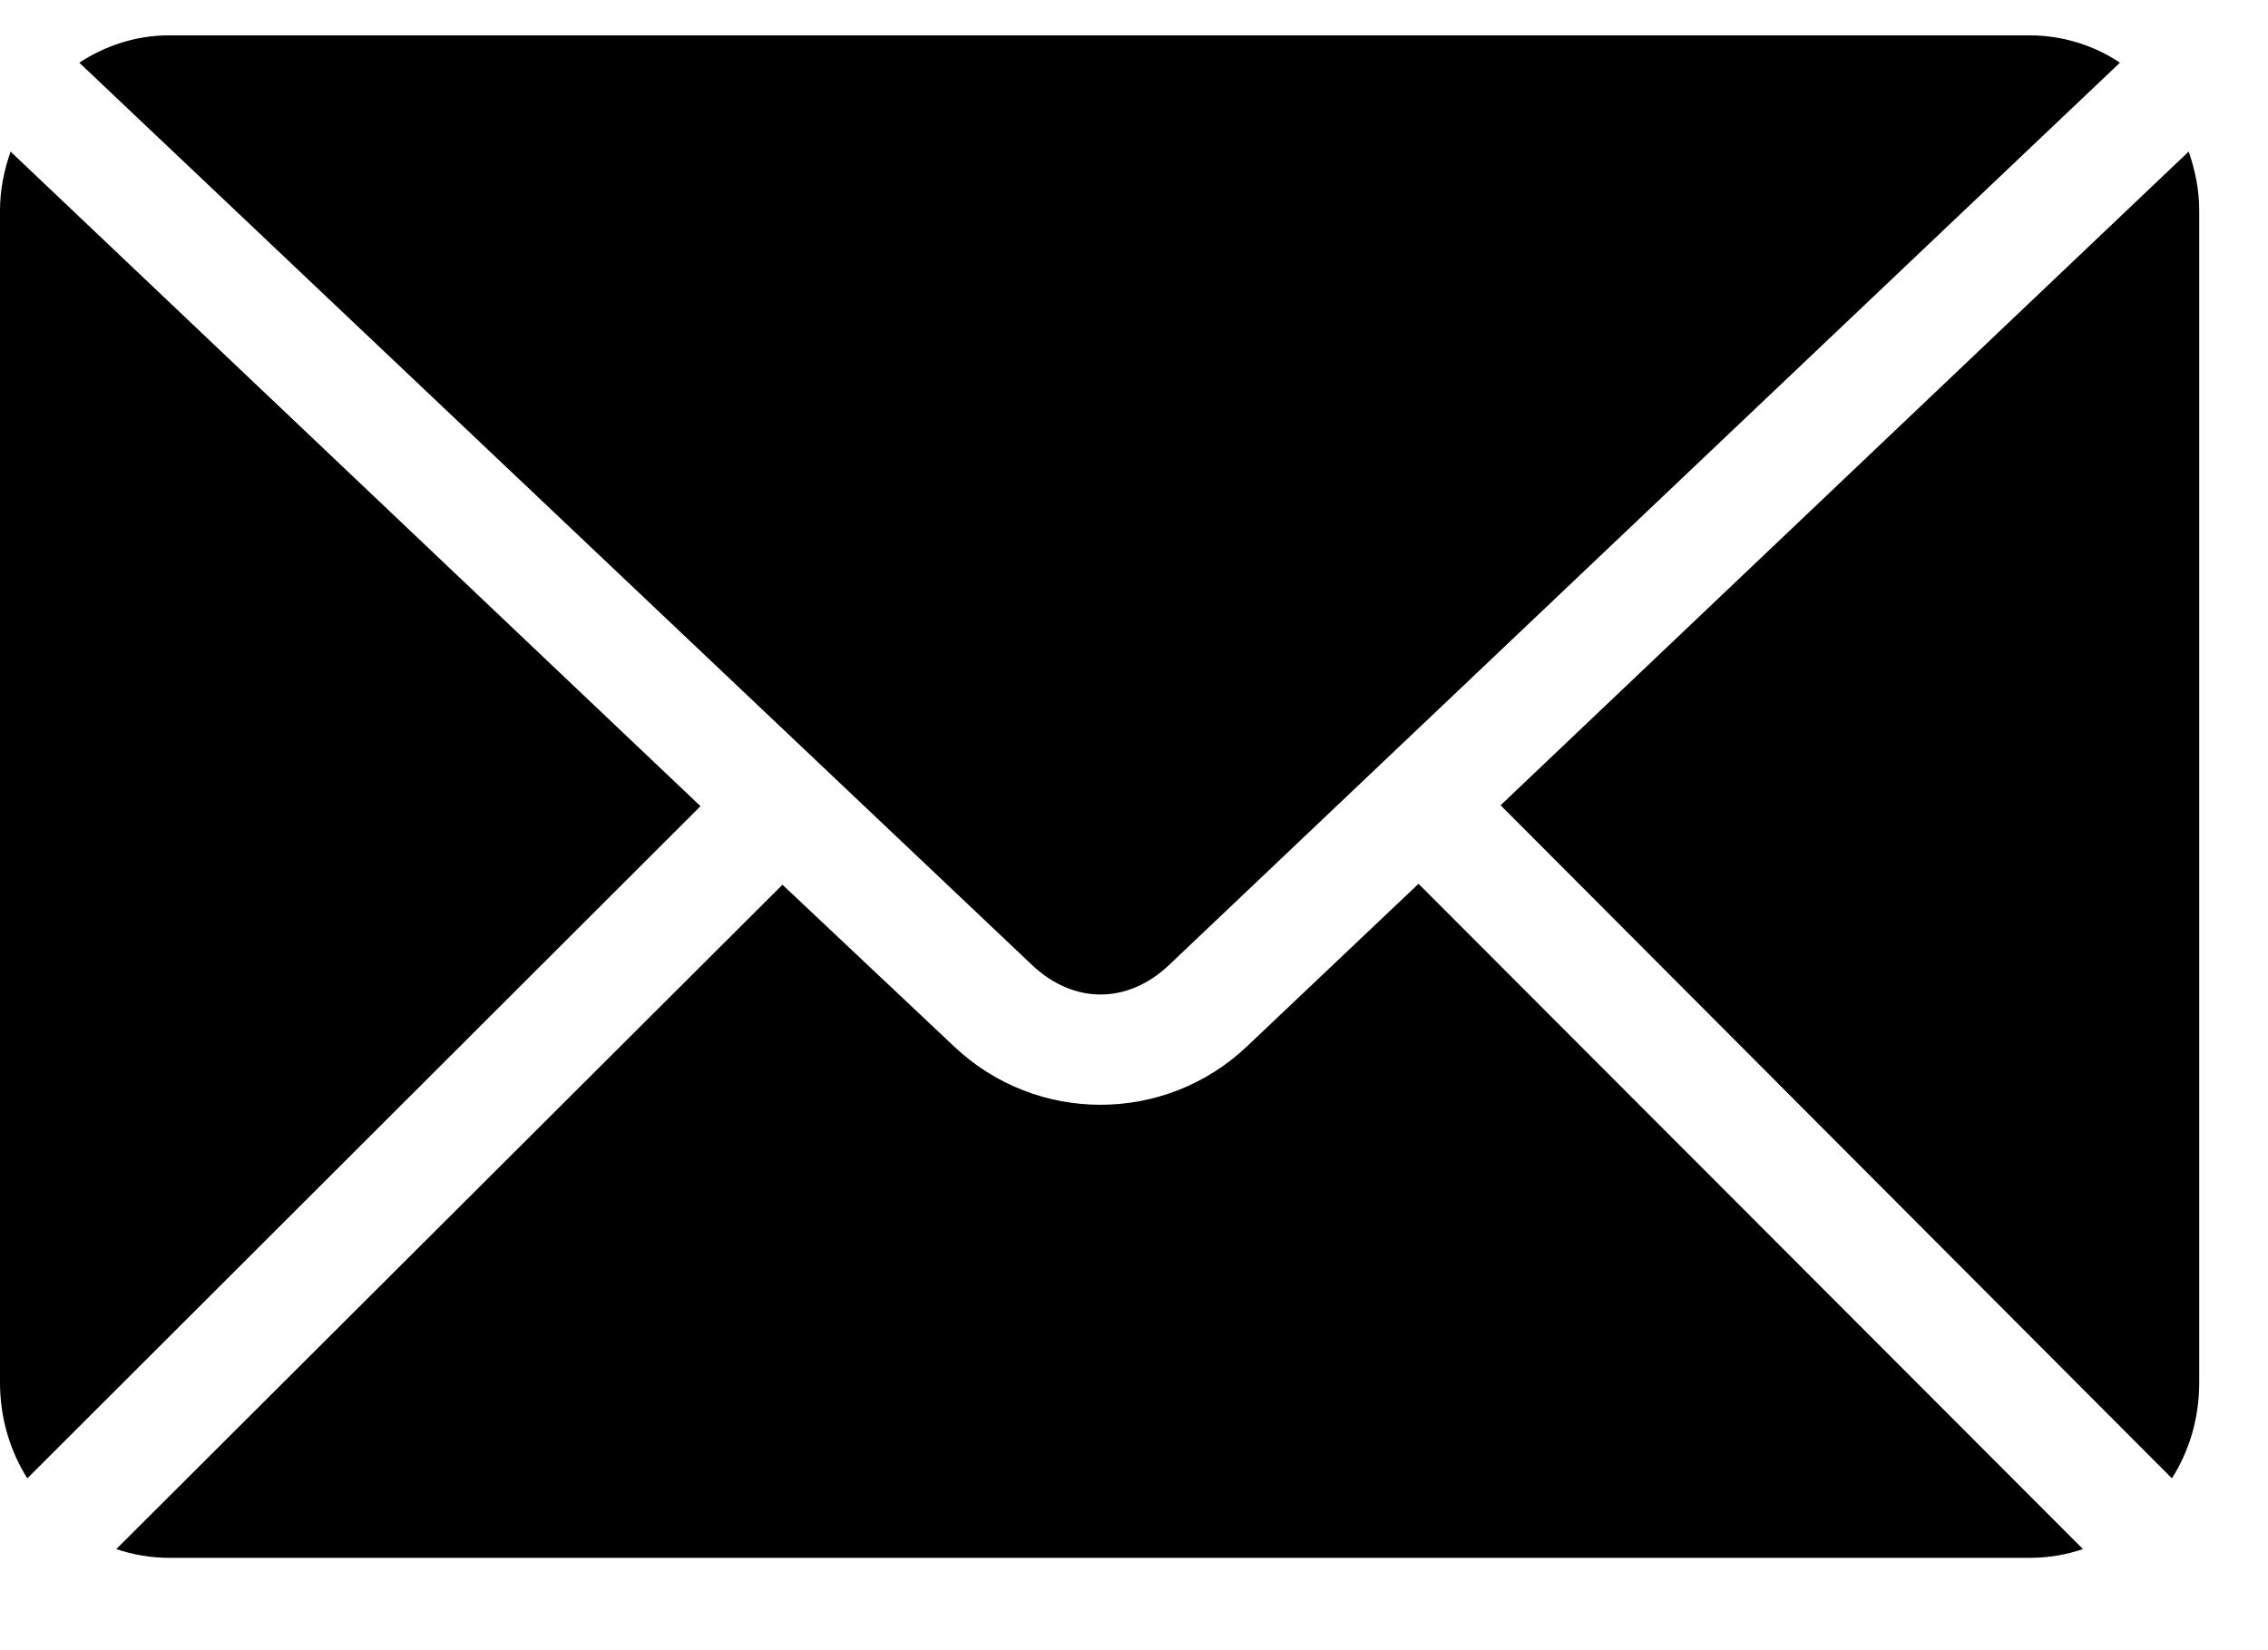
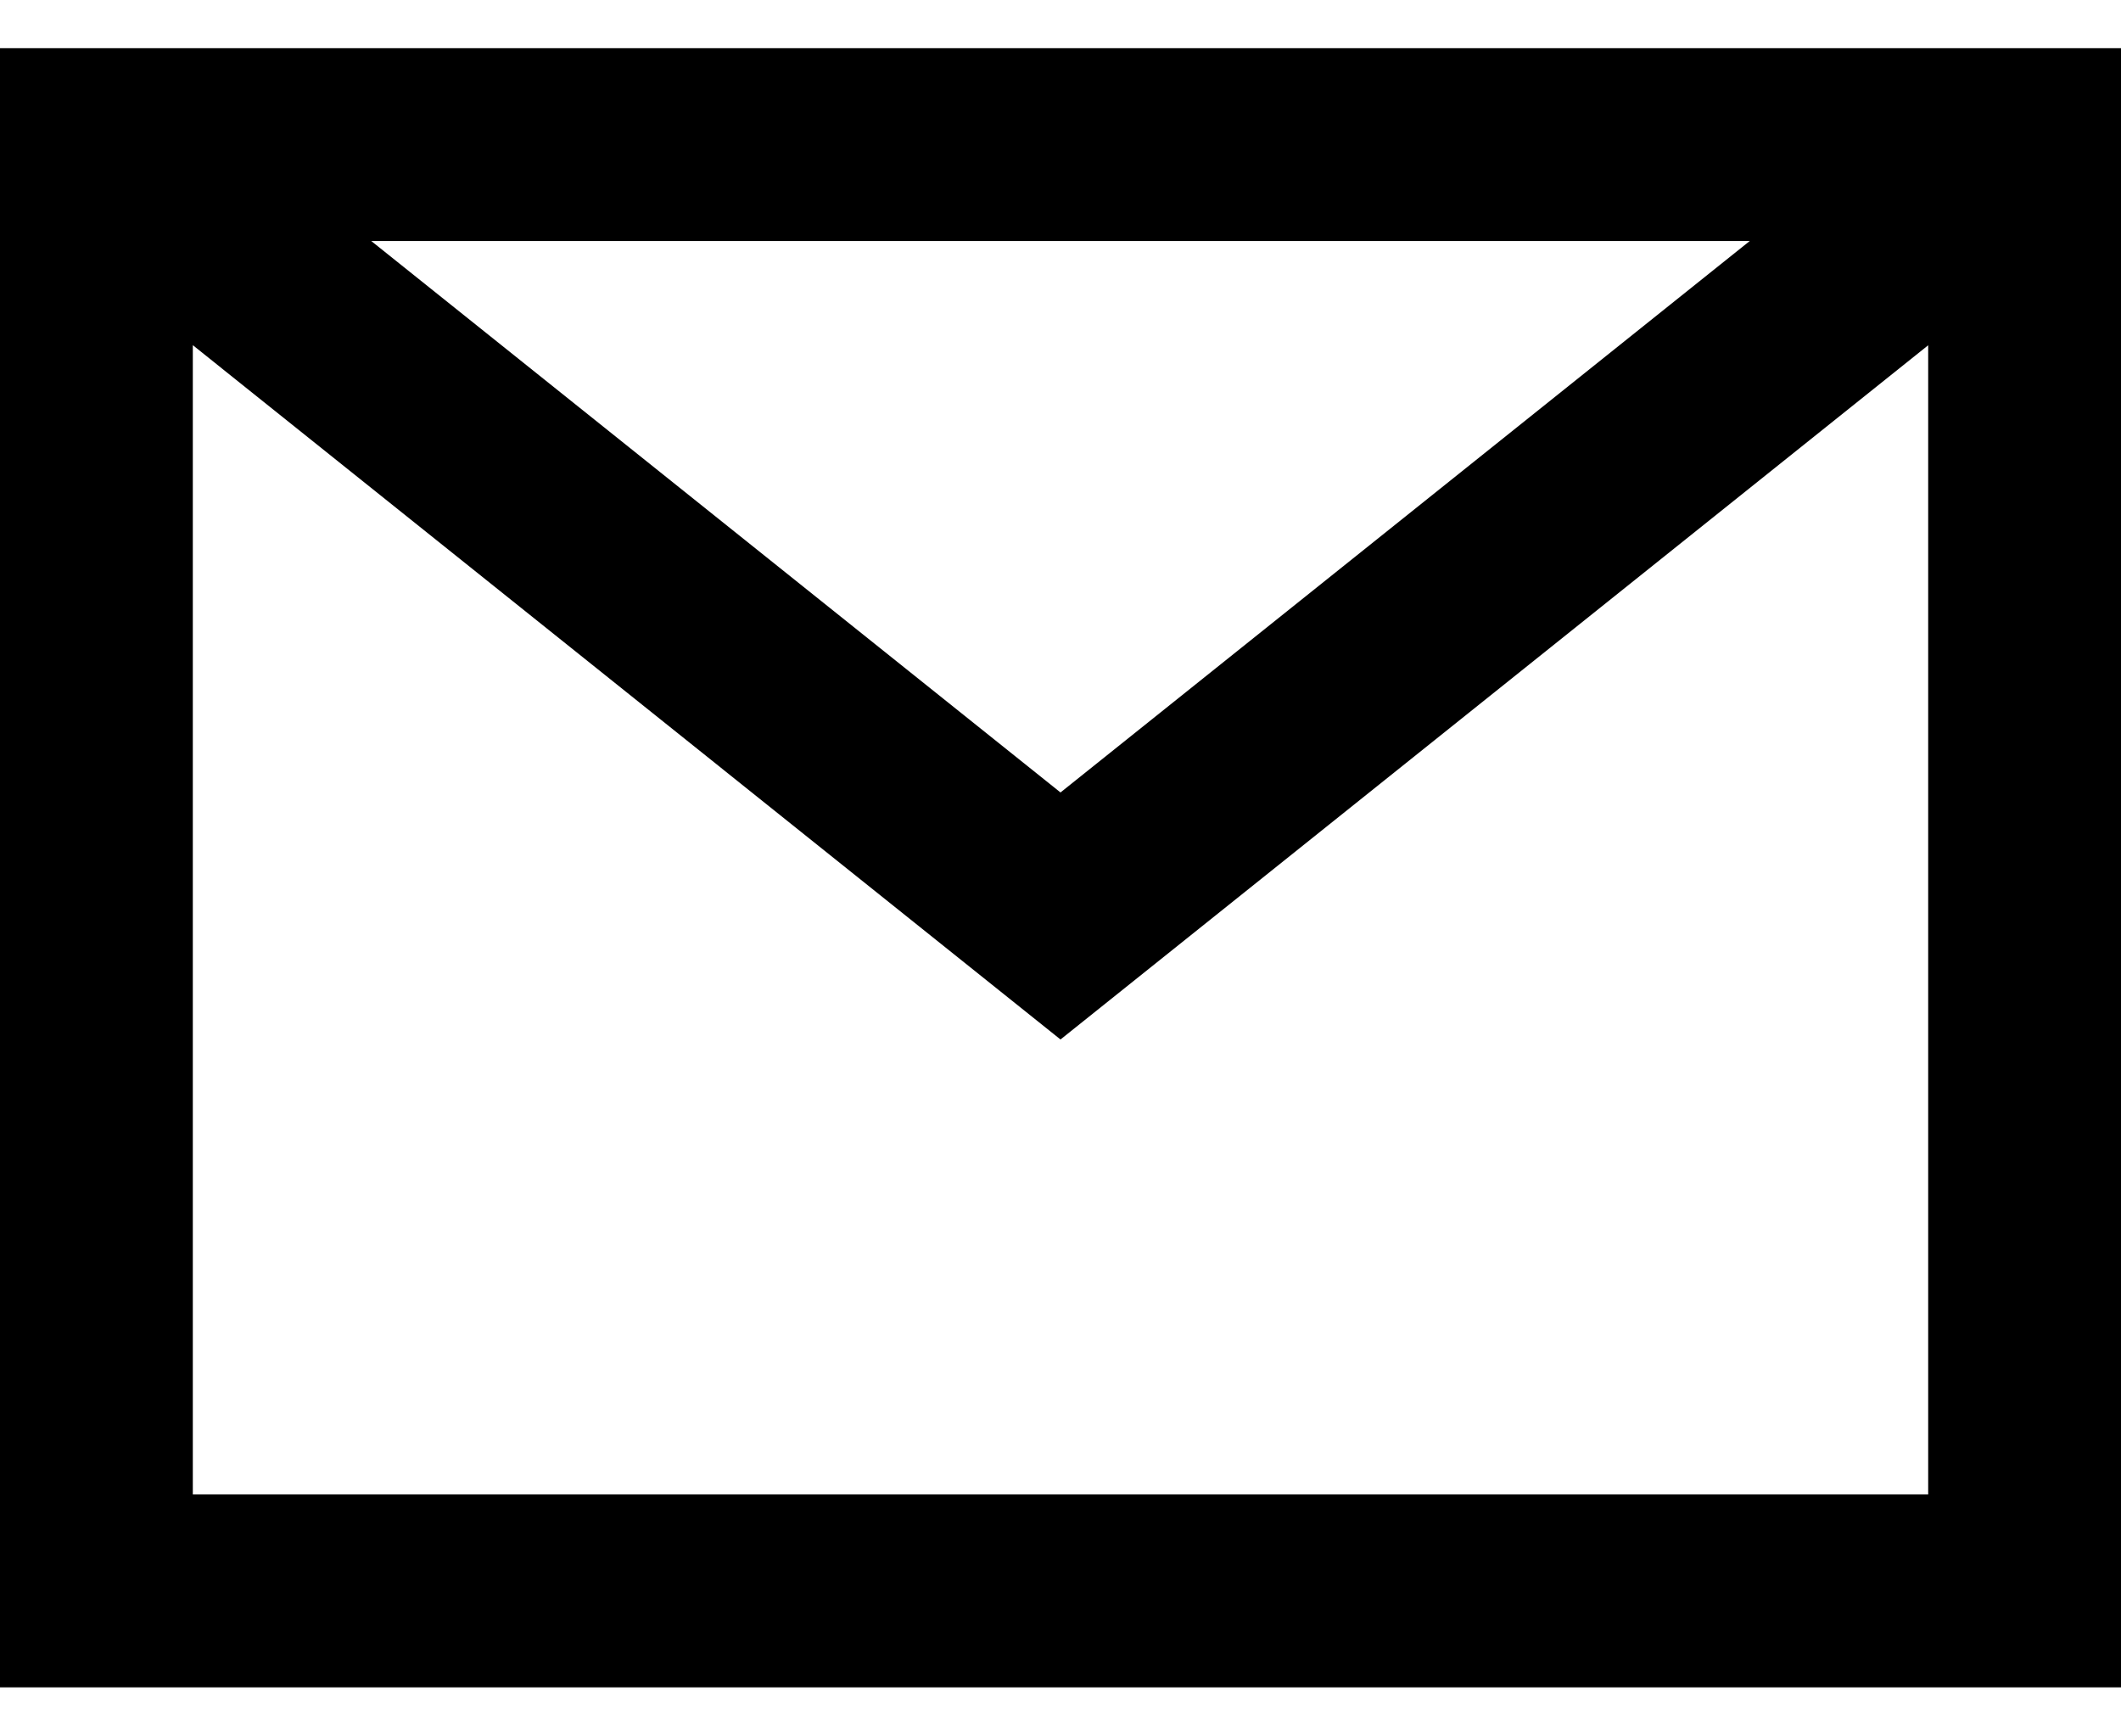
- <svg xmlns="http://www.w3.org/2000/svg" width="22" height="16" viewBox="0 0 22 16">
-   <path fill="currentColor" fill-rule="nonzero" d="M1.641.343c-.323 0-.619.1-.872.265l9.24 8.752c.404.384.929.384 1.333 0L20.564.608a1.582 1.582 0 0 0-.872-.265H1.641zM.103 1.47c-.063.18-.103.37-.103.573V13.41c0 .346.096.664.265.932l6.53-6.521-6.692-6.35zm21.128 0l-6.675 6.342 6.512 6.53c.17-.268.265-.586.265-.932V2.044c0-.204-.04-.392-.102-.573zm-7.47 7.103l-1.667 1.58a2.065 2.065 0 0 1-2.838 0L7.59 8.583l-6.462 6.445c.162.055.333.085.513.085h18.051c.18 0 .352-.03.513-.085l-6.444-6.453z" />
+ <svg xmlns="http://www.w3.org/2000/svg" width="22" height="18" viewBox="0 0 22 18">
+   <path fill-rule="evenodd" clip-rule="evenodd" d="M22 0.5H0V17.5H22V0.5ZM2 3.58V15.5H20V3.581L11 10.781L2 3.58ZM18.149 2.5H3.851L11 8.219L18.149 2.5Z" fill="currentColor" />
</svg>
